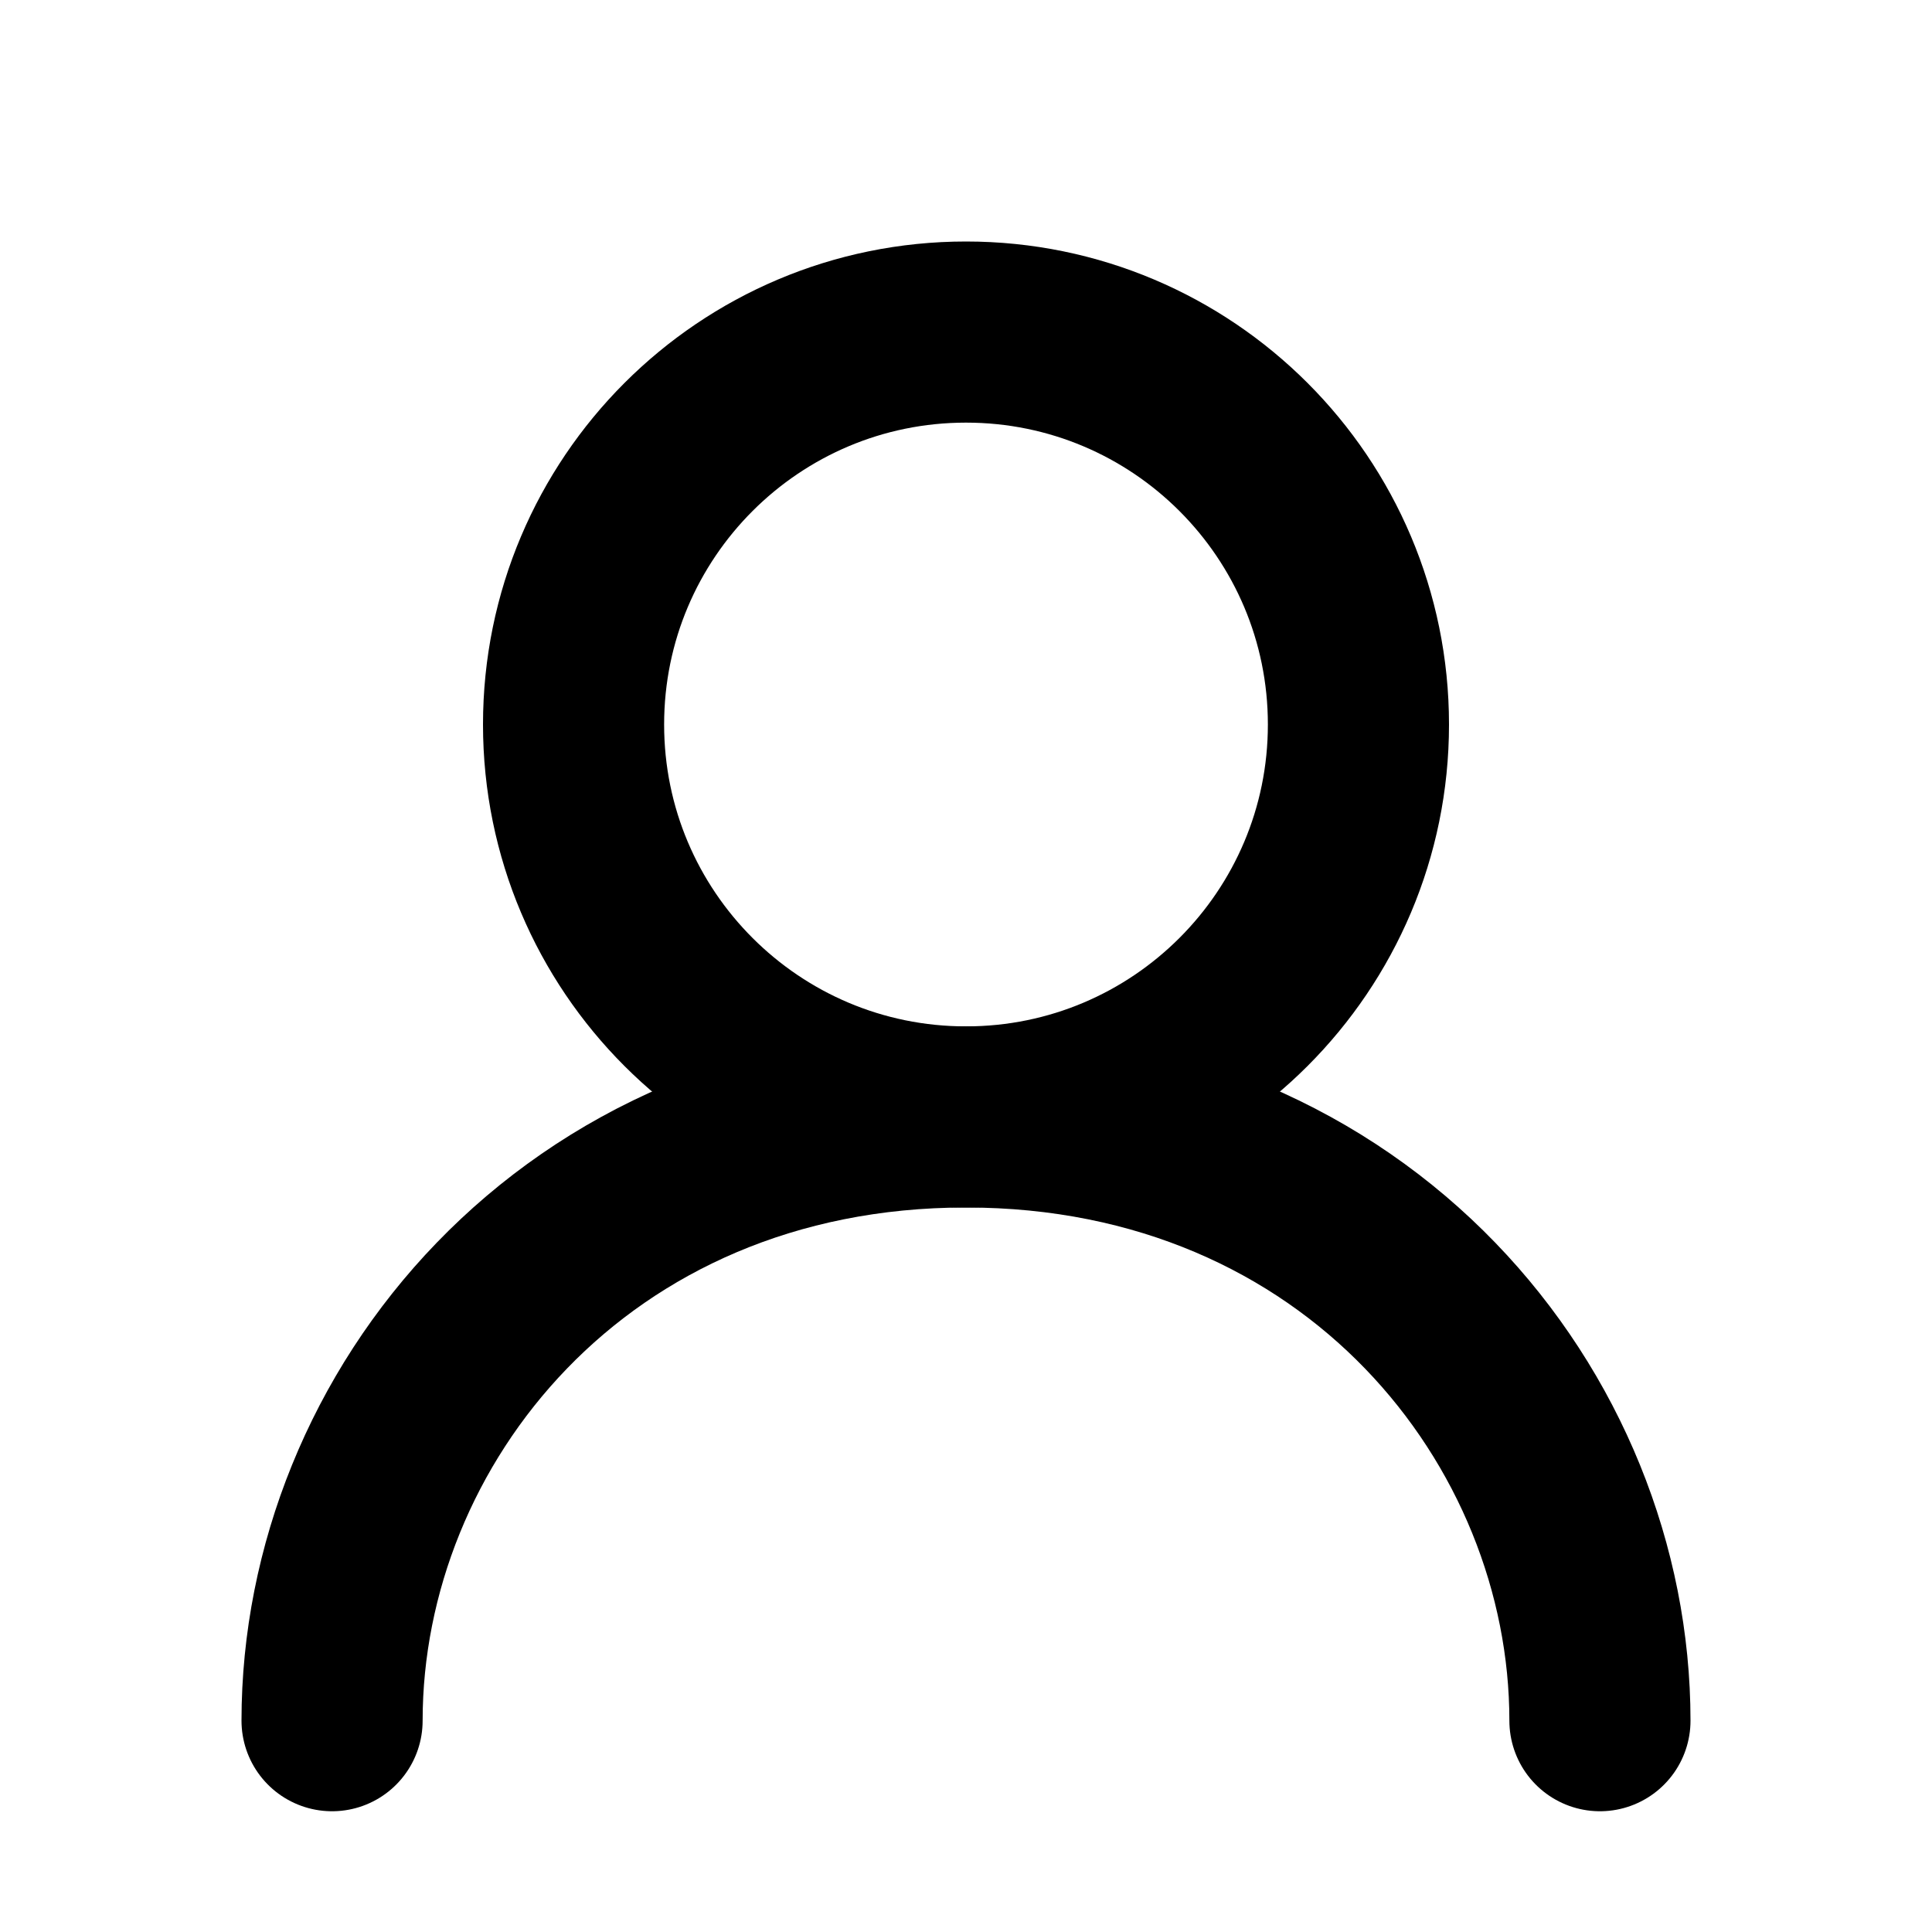
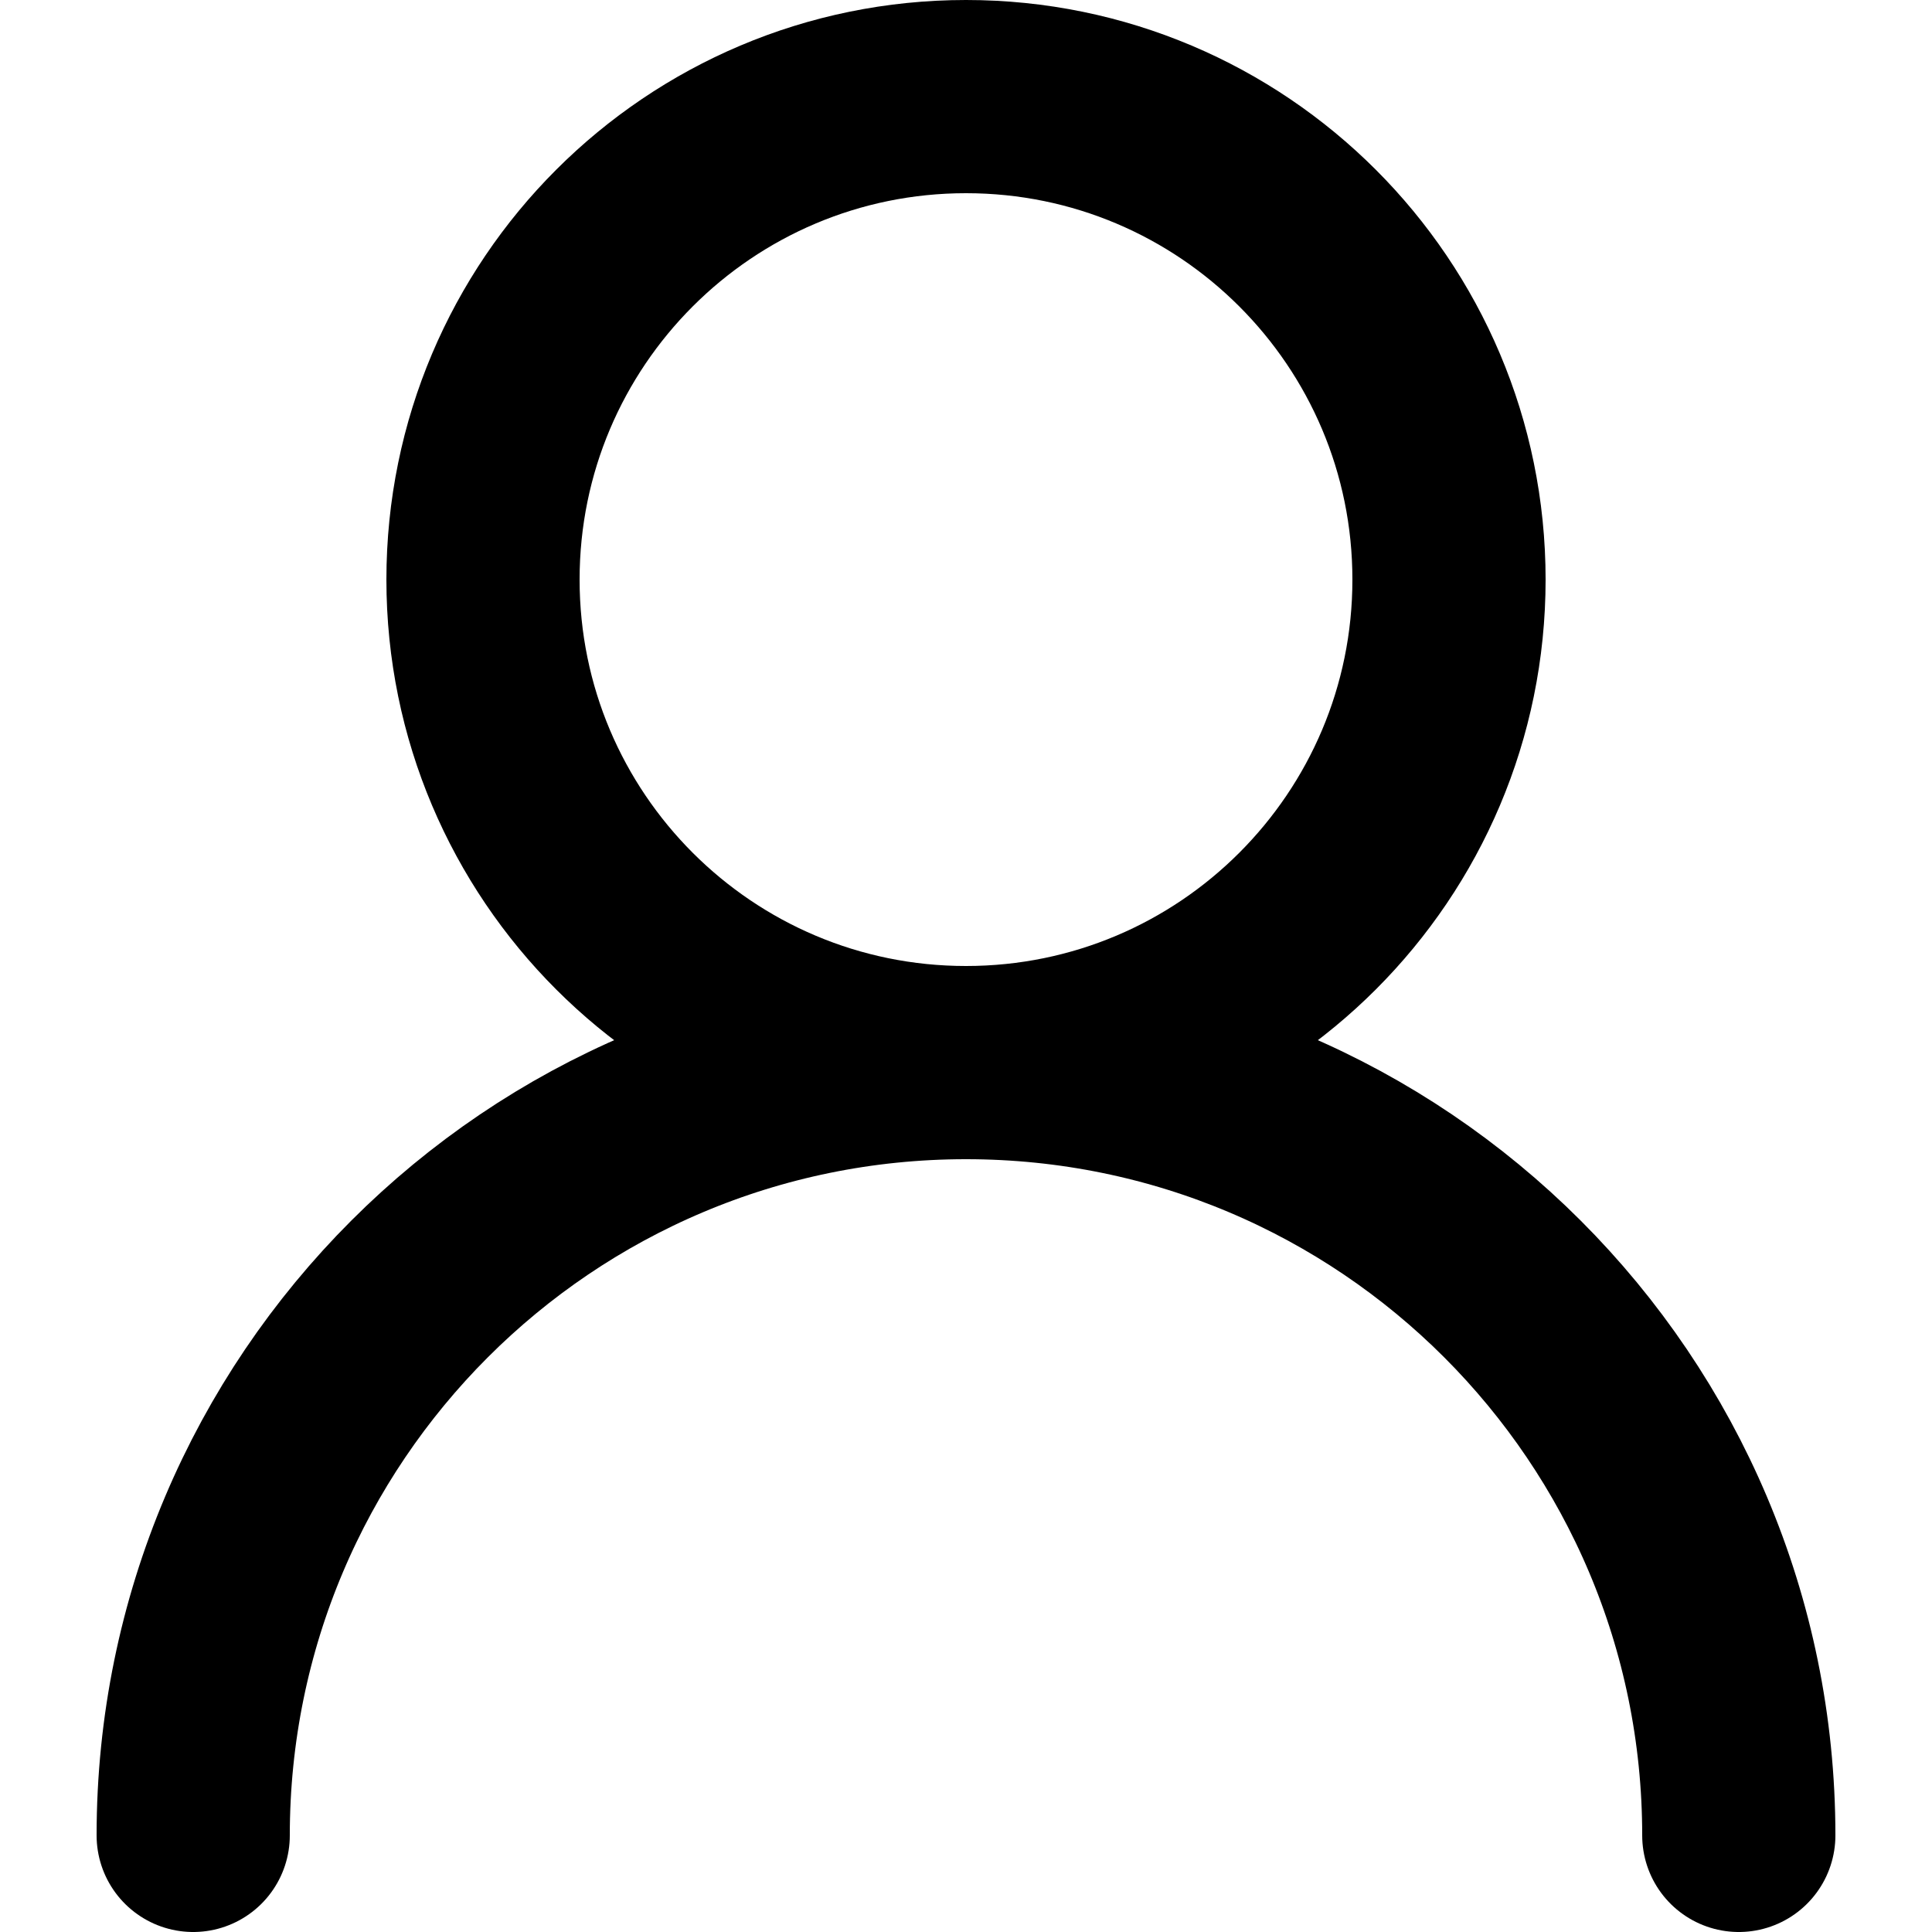
- <svg xmlns="http://www.w3.org/2000/svg" width="800px" height="800px" viewBox="0 0 16 16" version="1.1" fill="none" stroke="#000000" stroke-linecap="round" stroke-linejoin="round" stroke-width="1.5">
-   <circle cx="8" cy="6" r="3.25" />
-   <path d="m2.75 14.25c0-2.5 2-5 5.25-5s5.25 2.5 5.25 5" />
+ <svg xmlns="http://www.w3.org/2000/svg" id="Layer_1" version="1.1" viewBox="0 0 512 512">
+   <defs>
+     <style>
+       .st0 {
+         fill: none;
+         stroke: #000;
+         stroke-linecap: round;
+         stroke-linejoin: round;
+         stroke-width: 51.2px;
+       }
+     </style>
+   </defs>
+   <circle class="st0" cx="256" cy="153.6" r="128" />
+   <path class="st0" d="M460.8,486.4c0-113.1-91.7-204.8-204.8-204.8S51.2,373.3,51.2,486.4" />
</svg>
